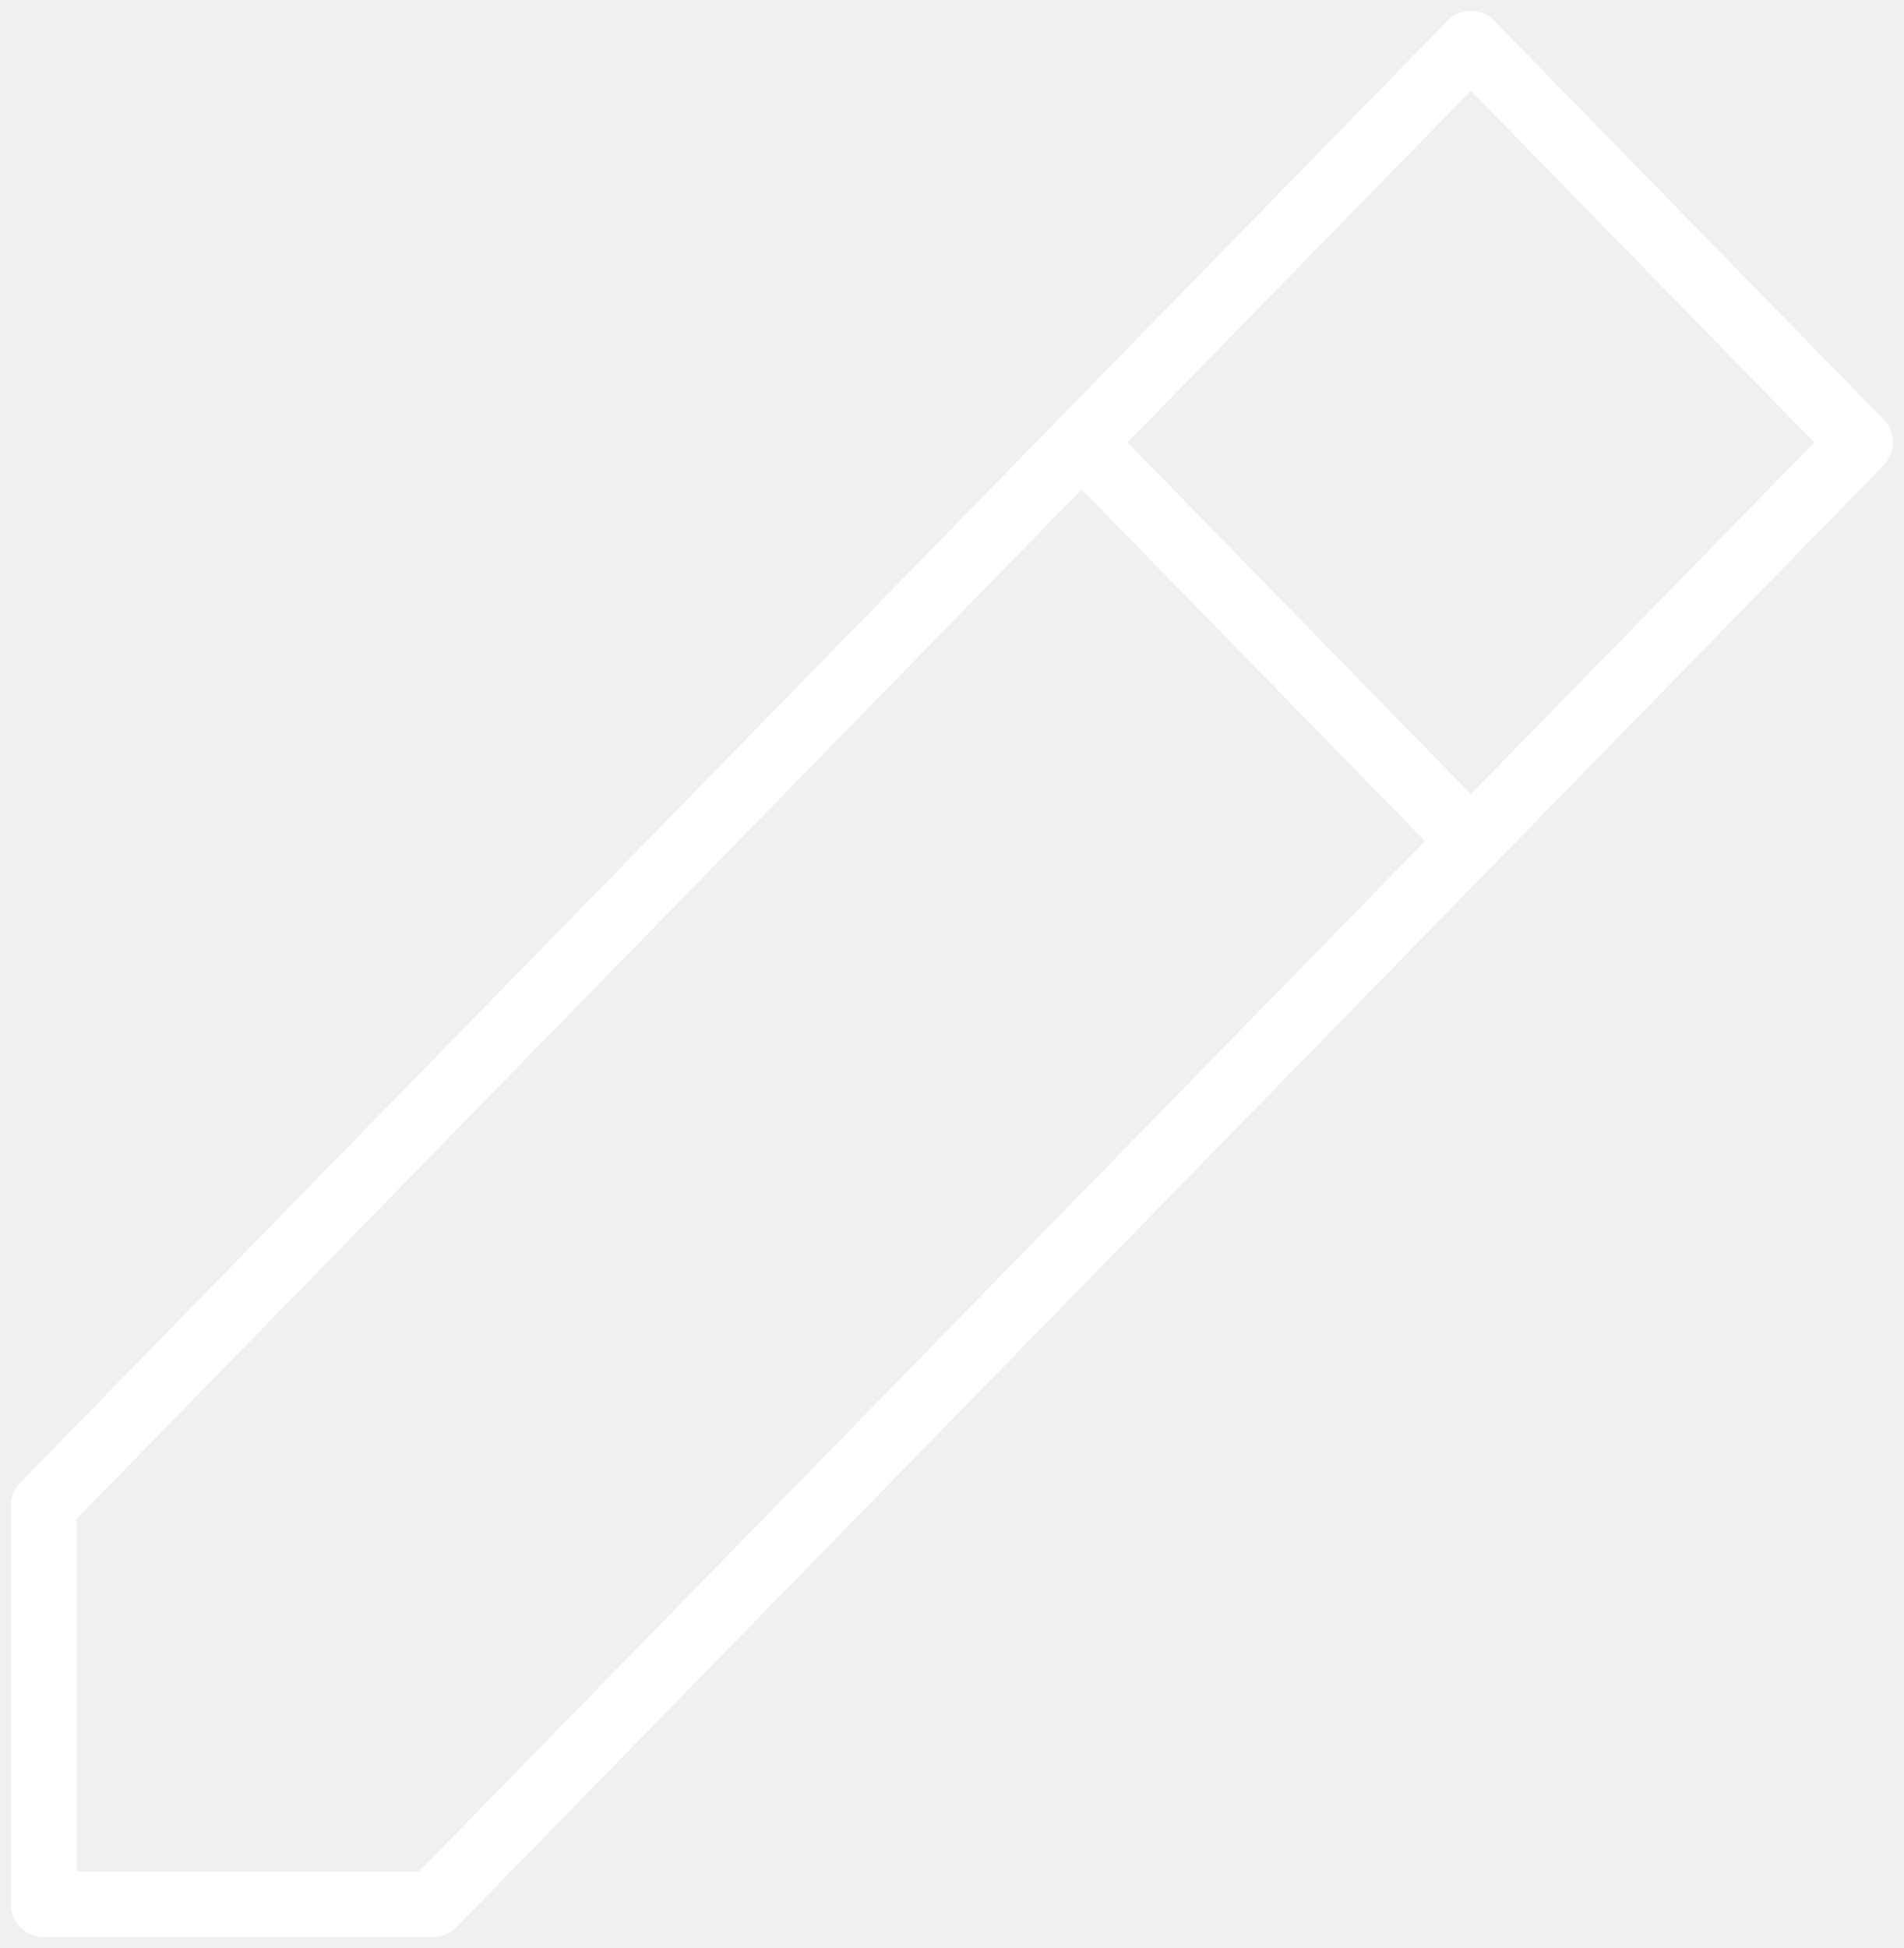
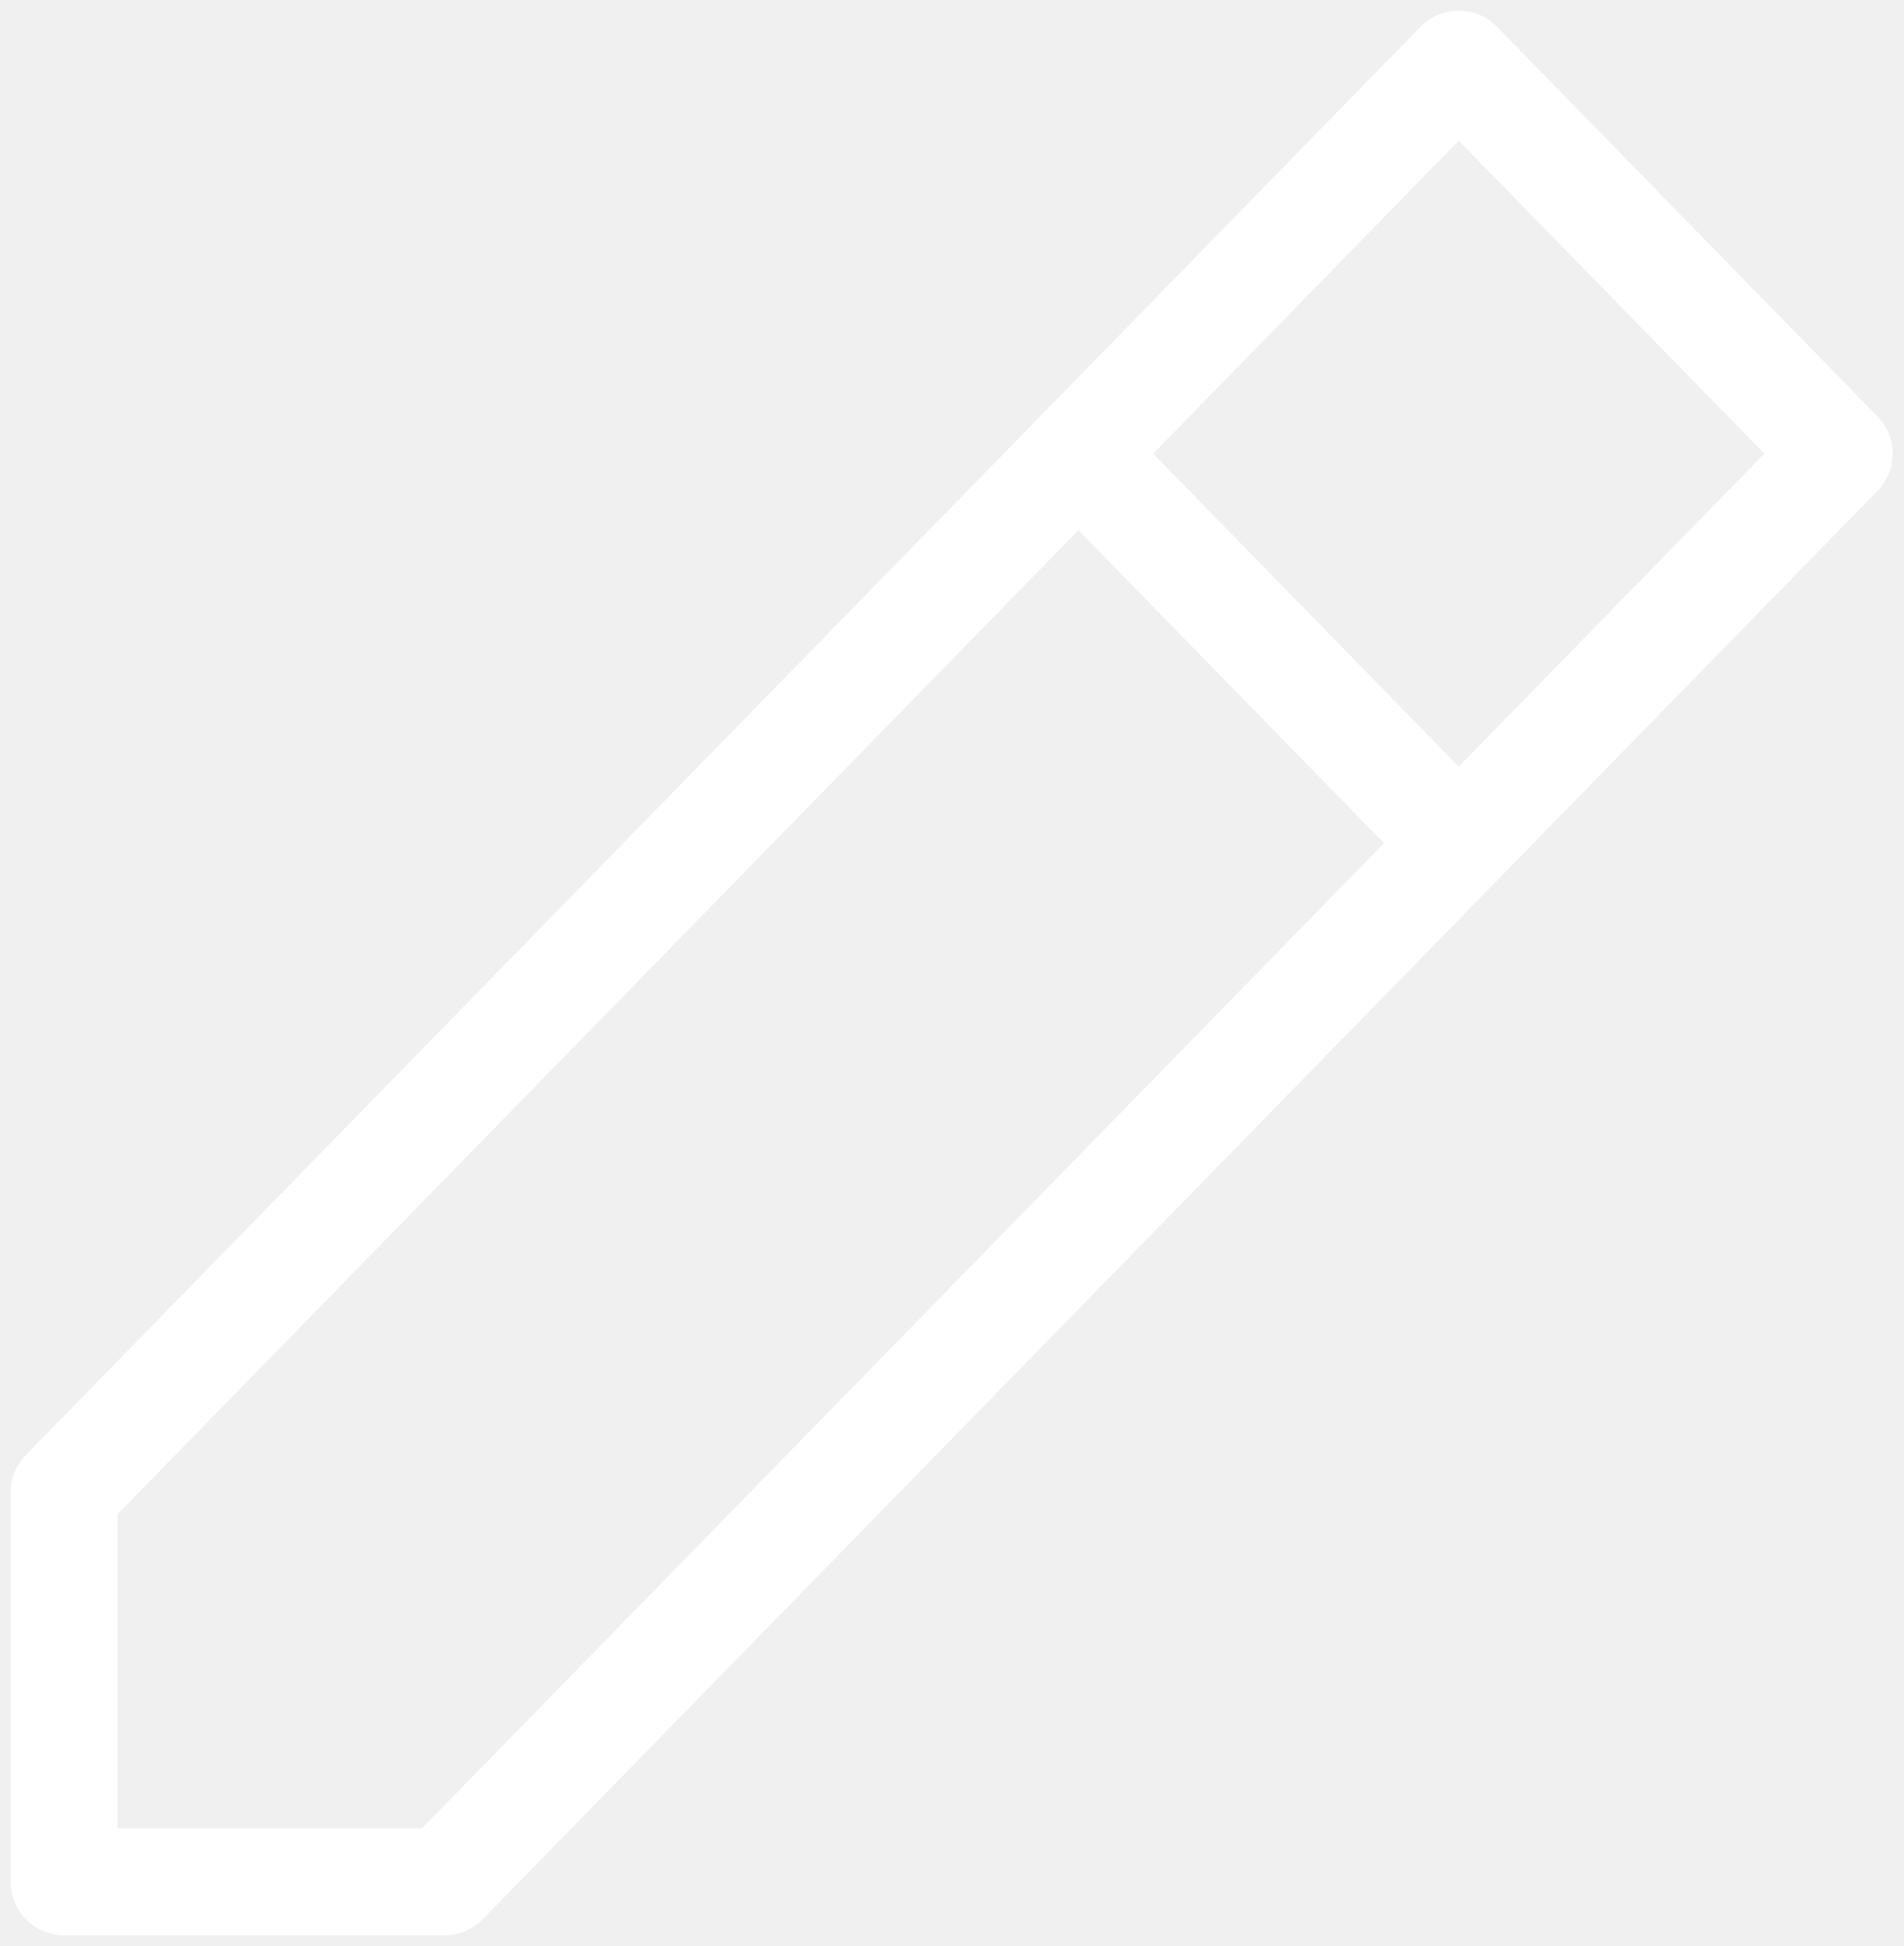
- <svg xmlns="http://www.w3.org/2000/svg" width="87" height="89" viewBox="0 0 87 89" fill="none">
-   <path d="M2 87H19.785L85 20.214L67.213 2L2 68.786V87Z" stroke="white" stroke-width="3" stroke-linejoin="round" />
-   <path d="M49.428 20.214L67.213 38.429" stroke="white" stroke-width="3" stroke-linecap="round" stroke-linejoin="round" />
+ <svg xmlns="http://www.w3.org/2000/svg" width="89" height="91" viewBox="0 0 89 91" fill="none">
+   <path d="M3 88H20.785L86 21.214L68.213 3L3 69.786V88Z" stroke="white" stroke-width="5" stroke-linejoin="round" />
+   <path d="M50.428 21.214L68.213 39.429" stroke="white" stroke-width="5" stroke-linecap="round" stroke-linejoin="round" />
</svg>
